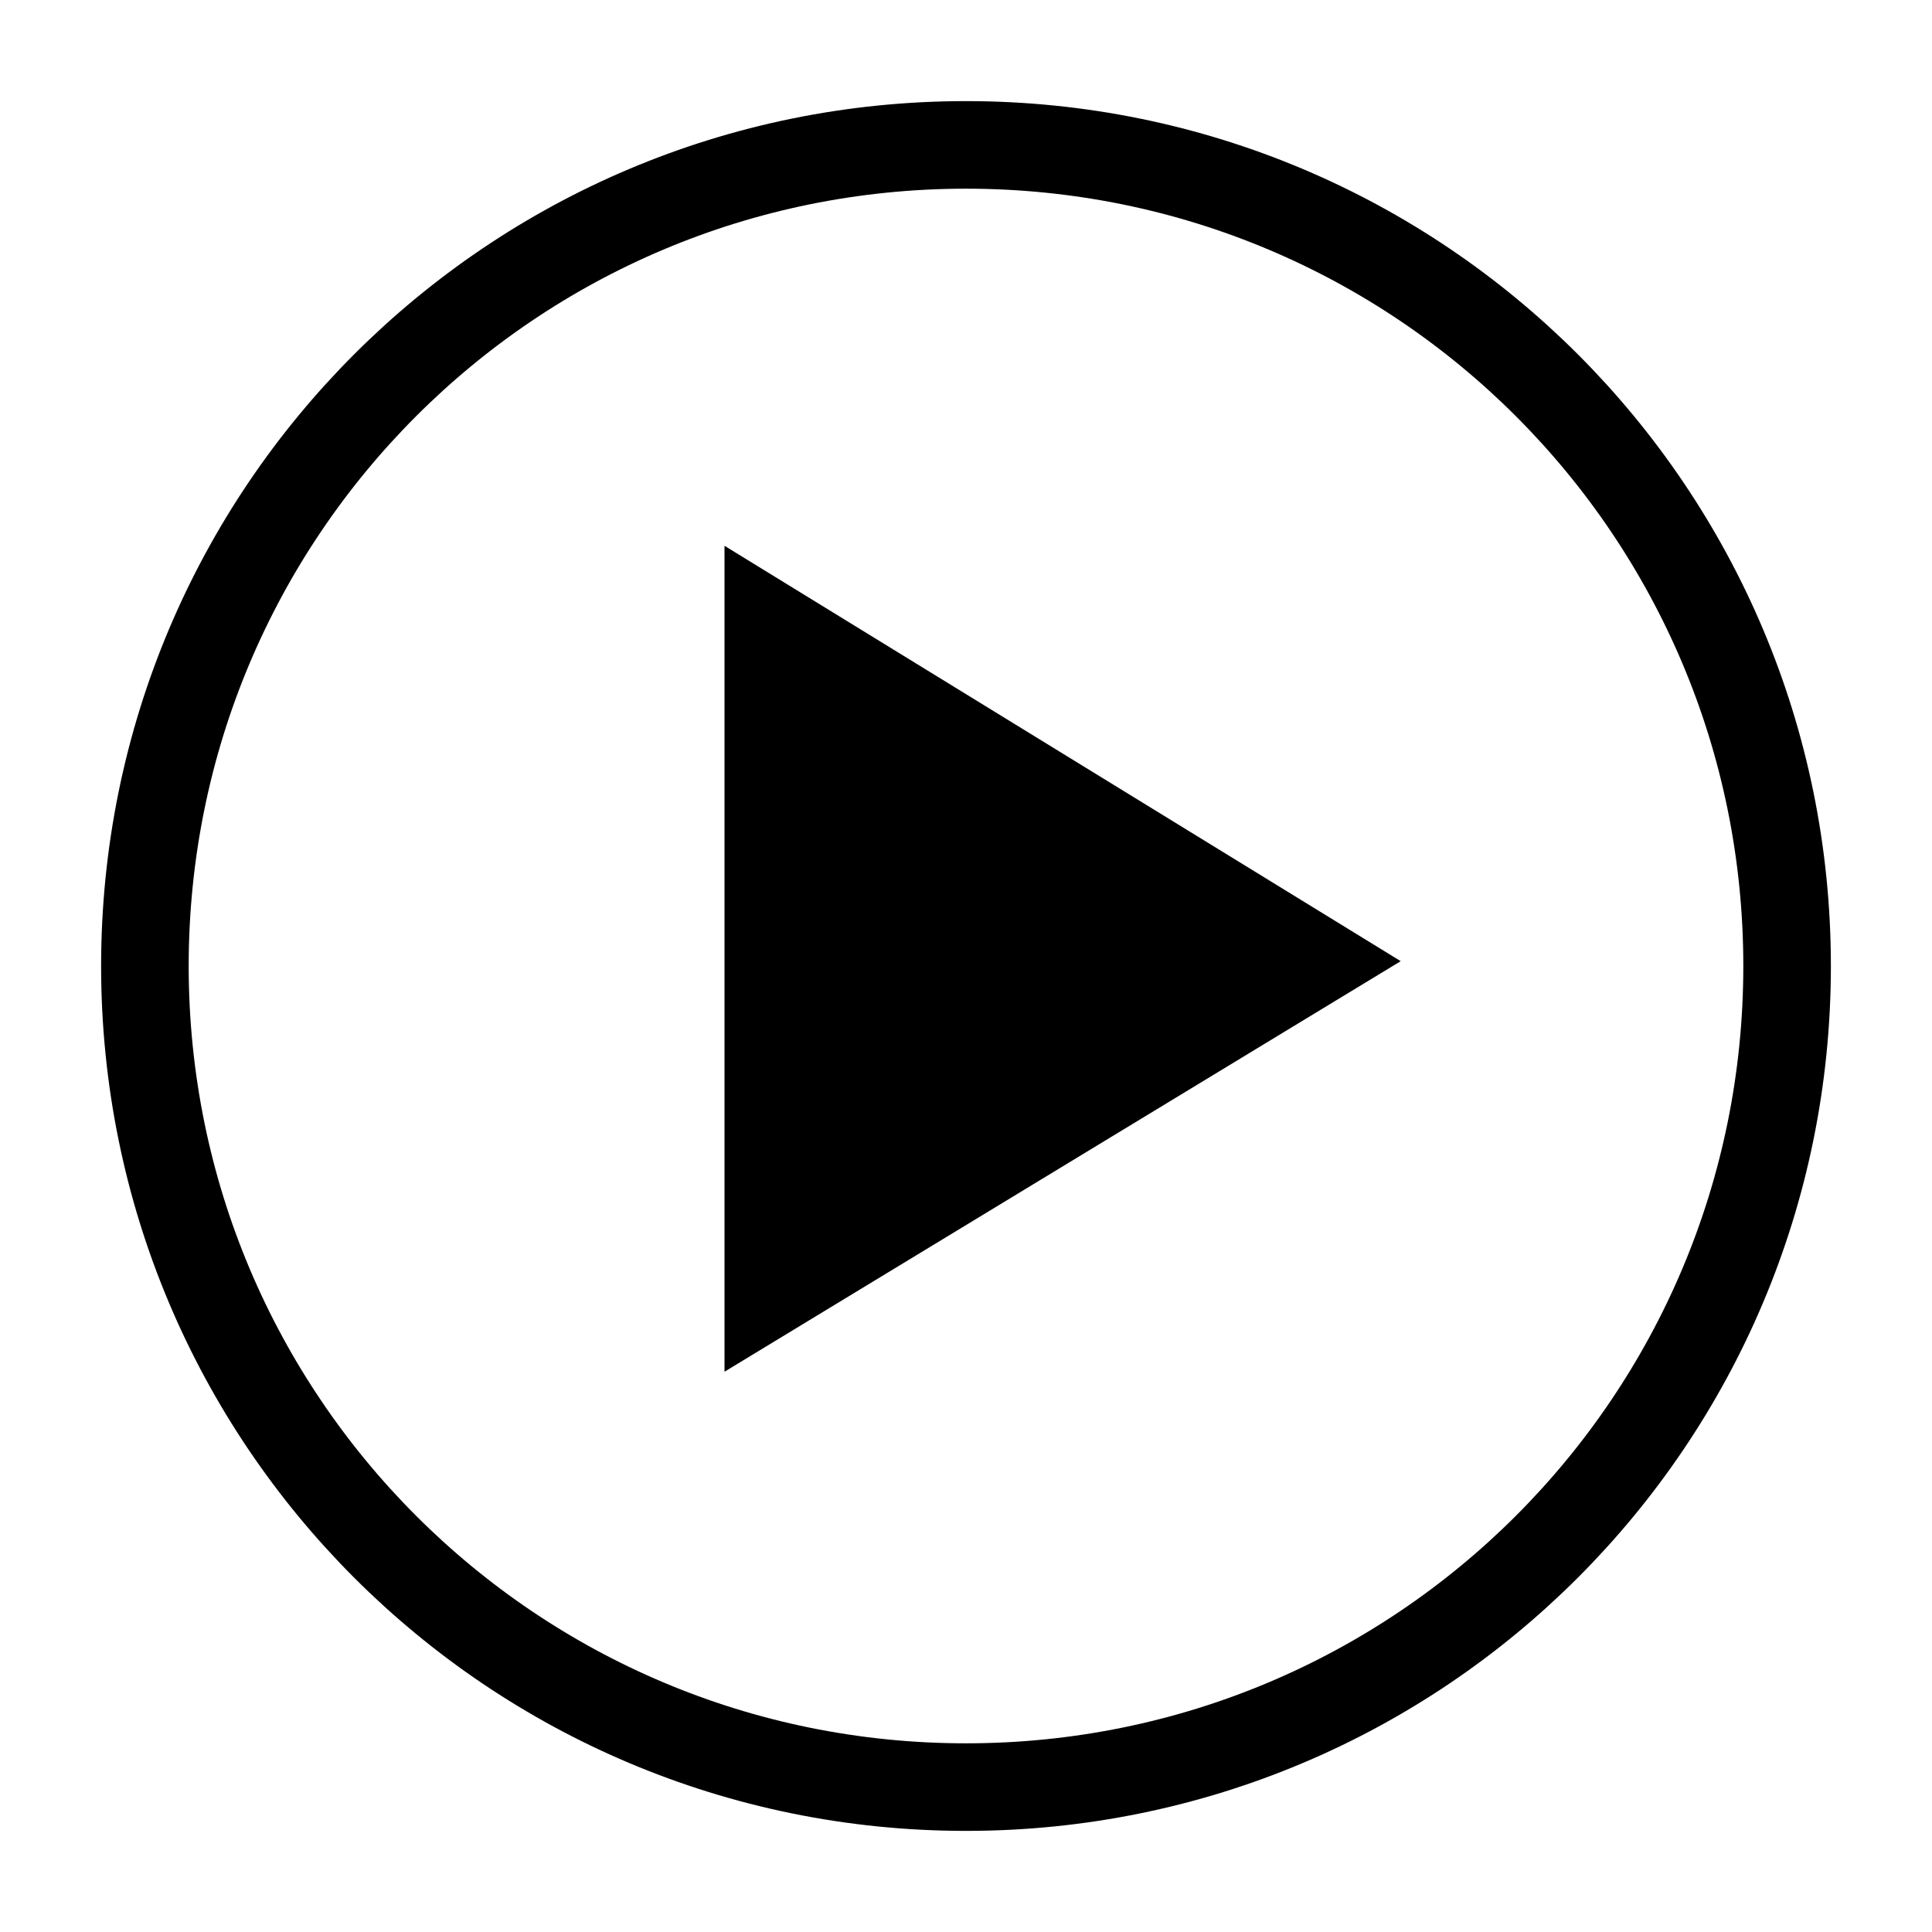
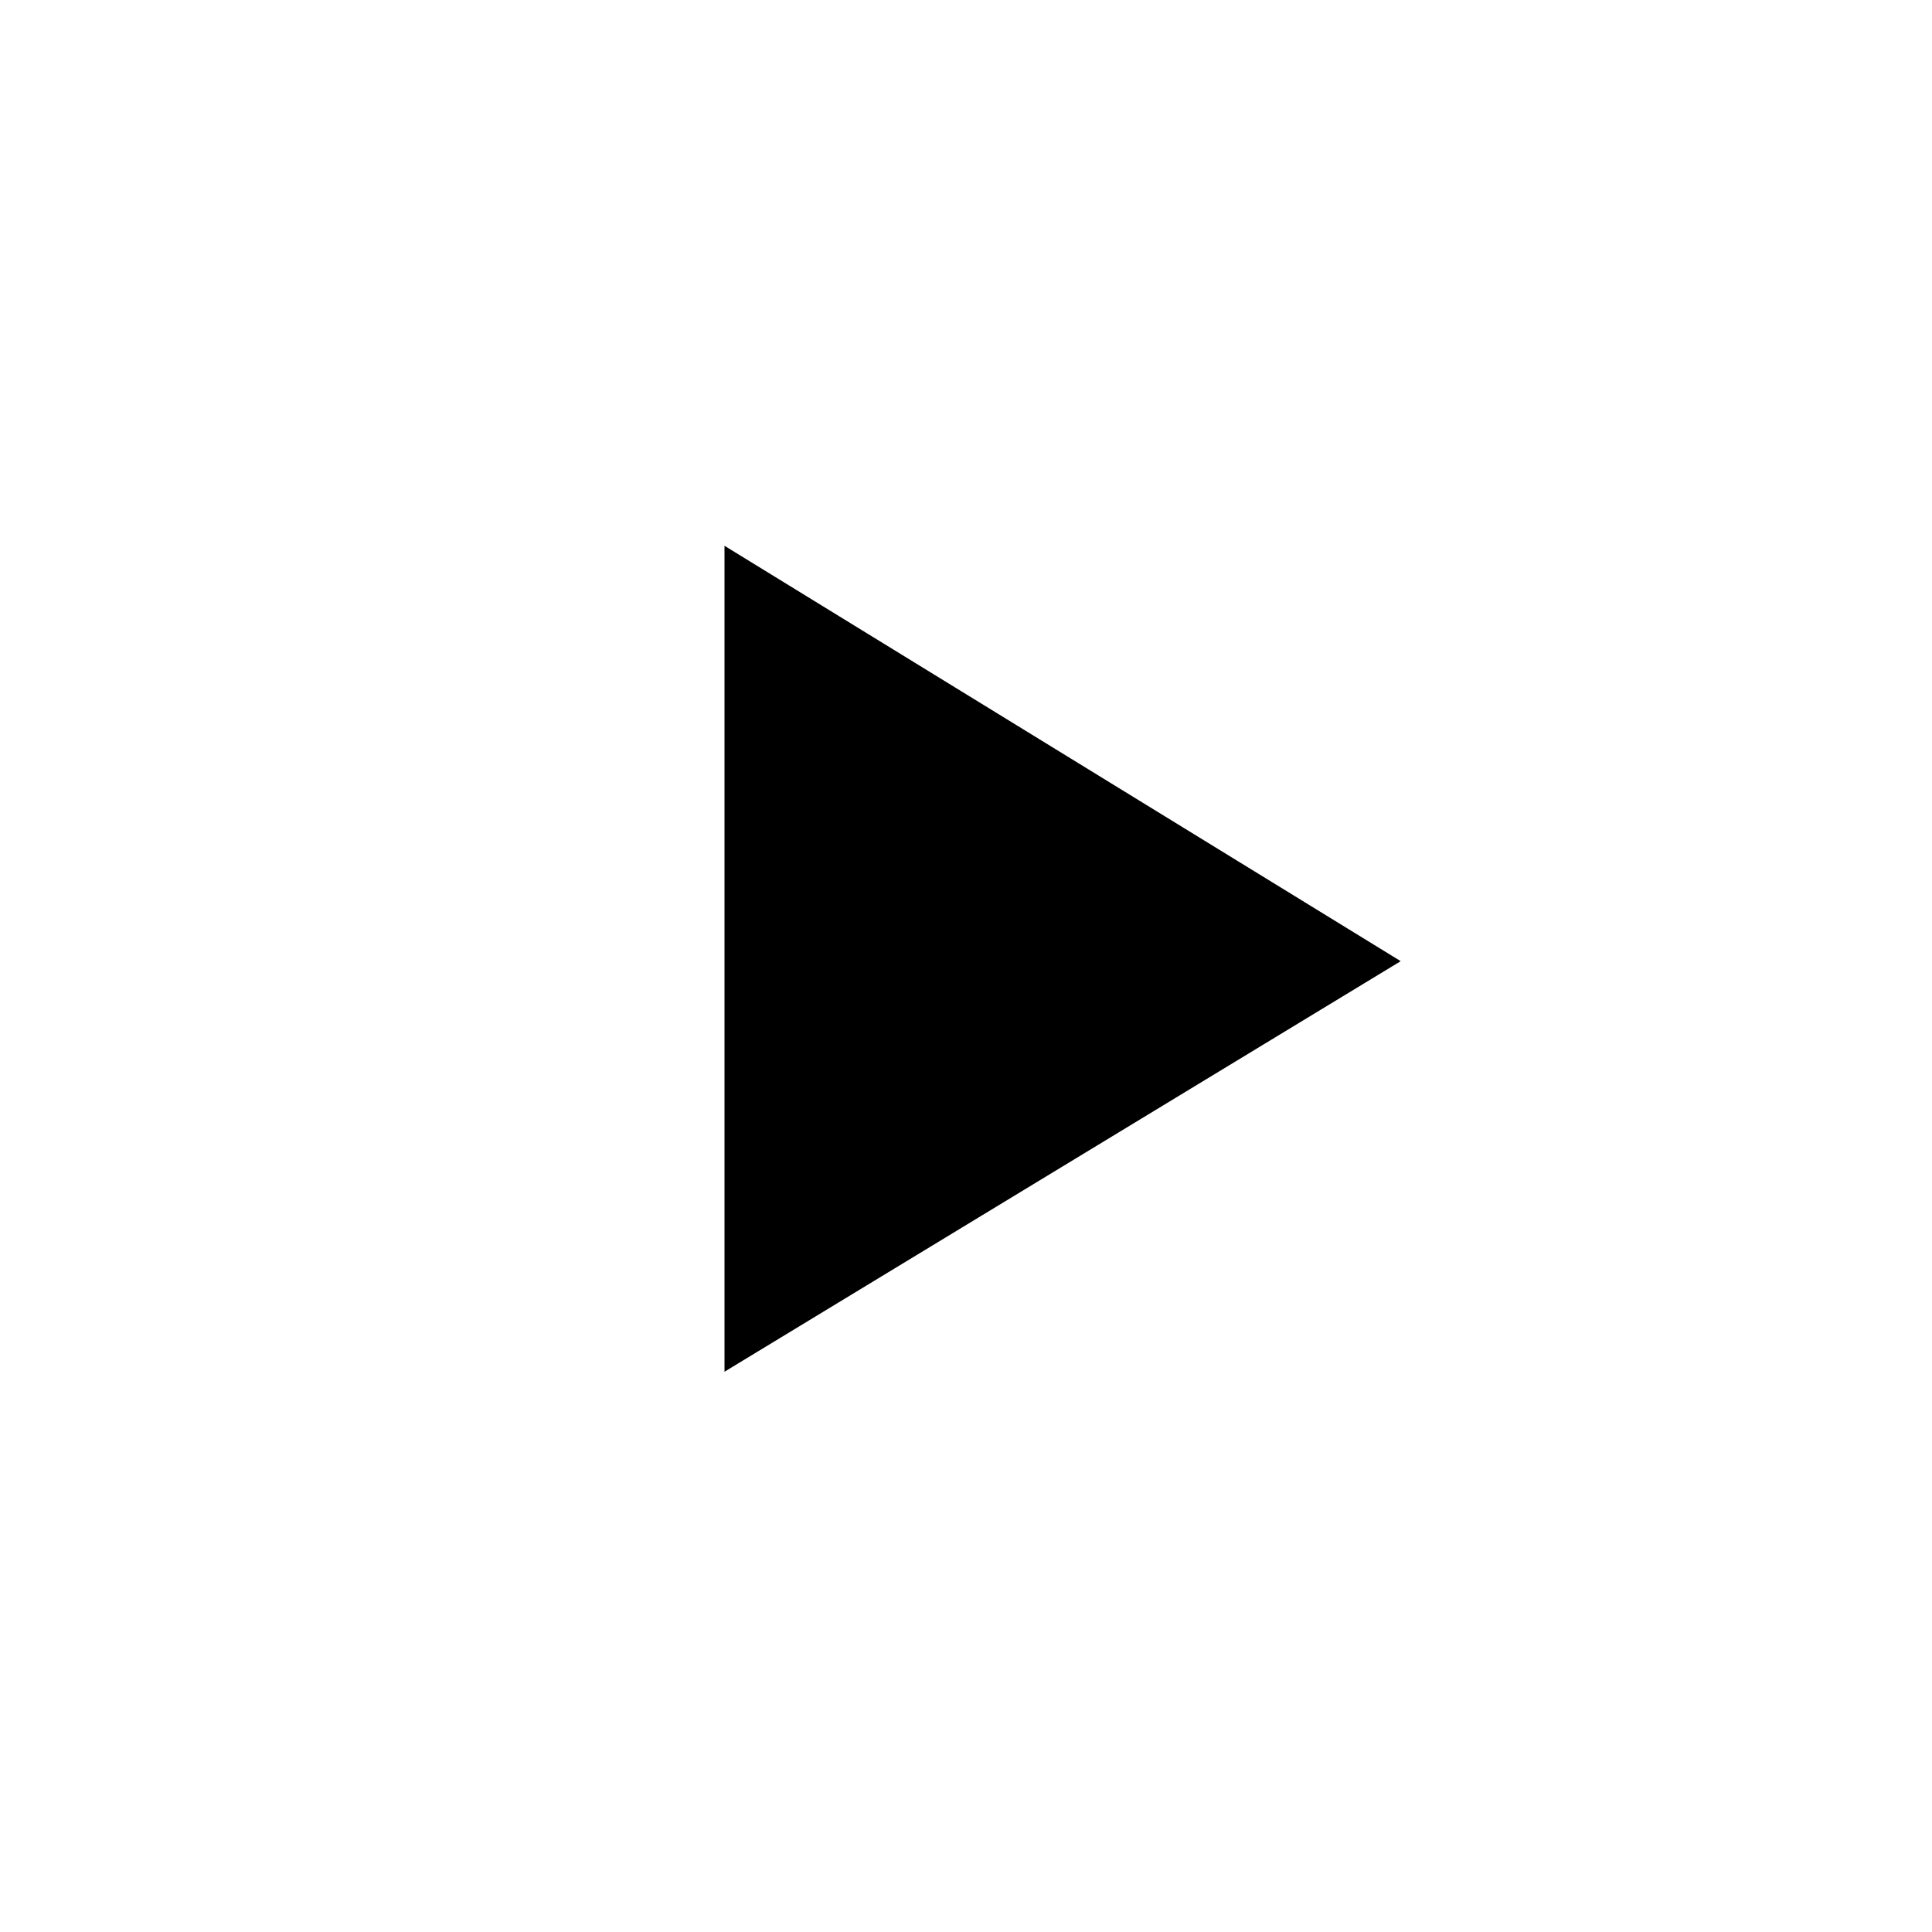
<svg xmlns="http://www.w3.org/2000/svg" version="1.1" x="0" y="0" viewBox="0 0 40 40" xml:space="preserve">
-   <path fill="none" stroke="#000" stroke-width="1.813" stroke-miterlimit="10" d="M20,3C10.6,3,3,10.6,3,20s7.6,17,17,17 s17-7.6,17-17S29.4,3,20,3z" />
+   <path fill="none" stroke-width="1.813" stroke-miterlimit="10" d="M20,3C10.6,3,3,10.6,3,20s7.6,17,17,17 s17-7.6,17-17S29.4,3,20,3z" />
  <polygon points="15 28.4 15 11.3 29 19.9" />
</svg>
